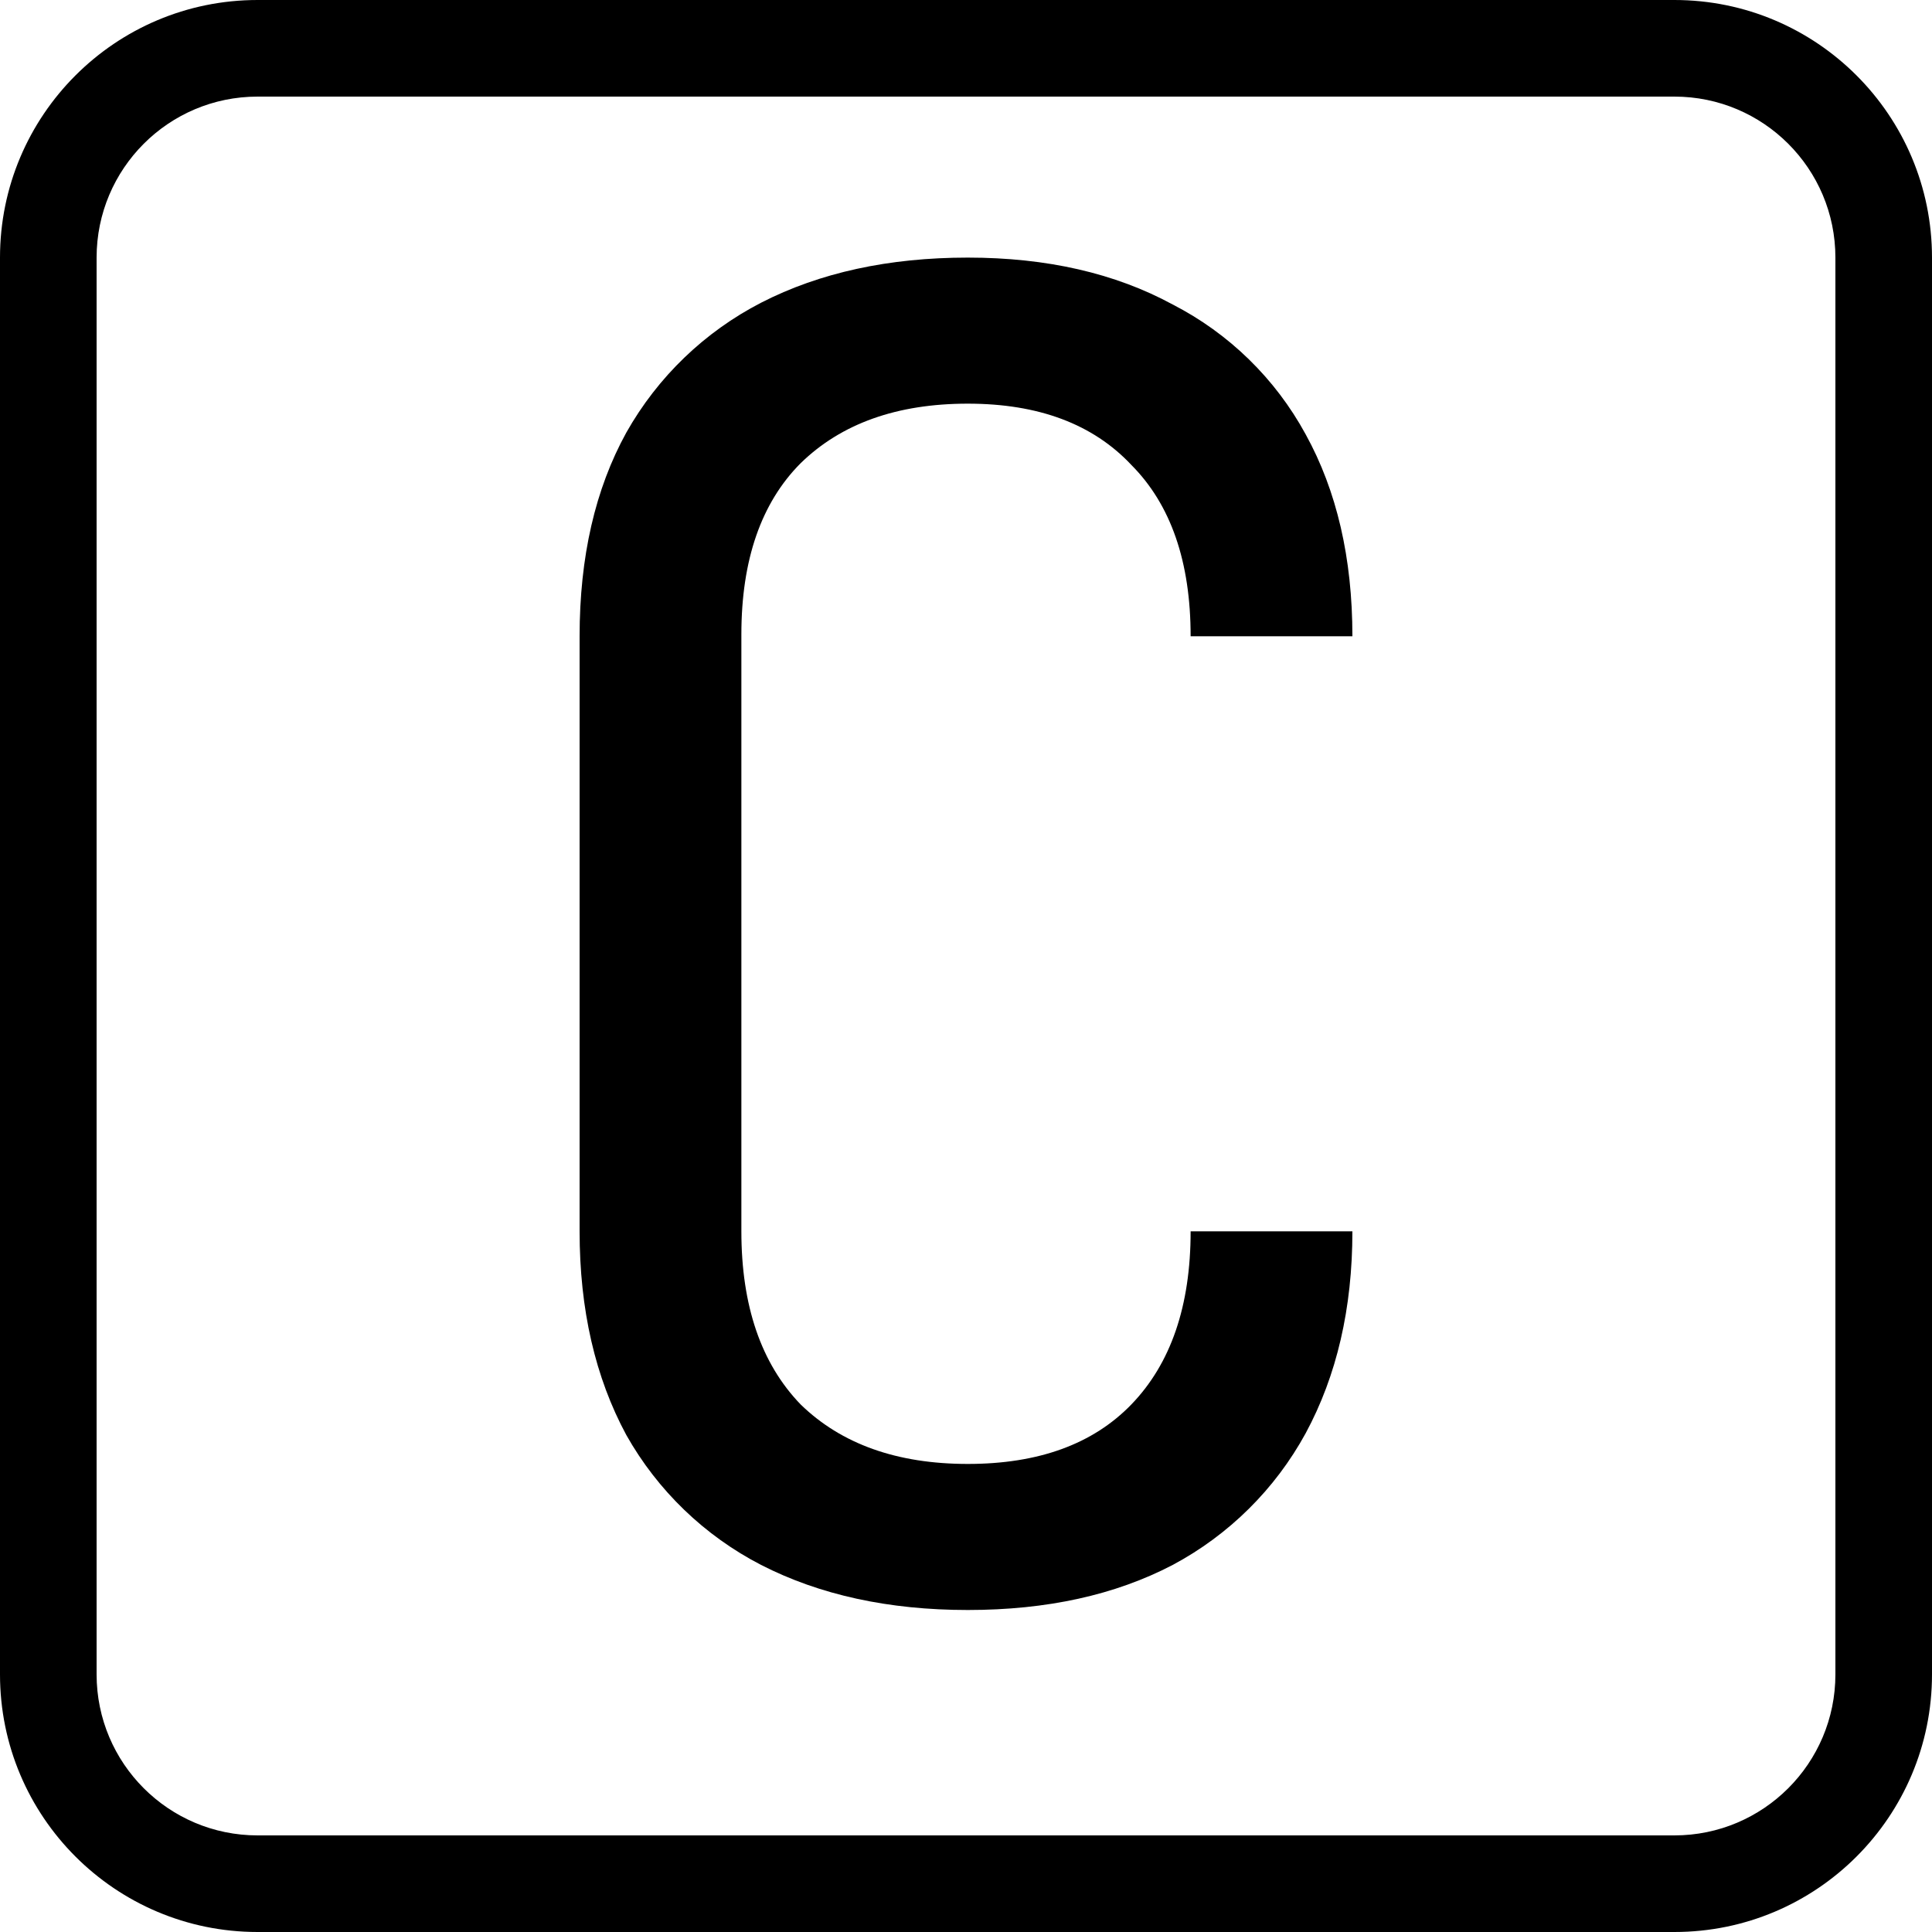
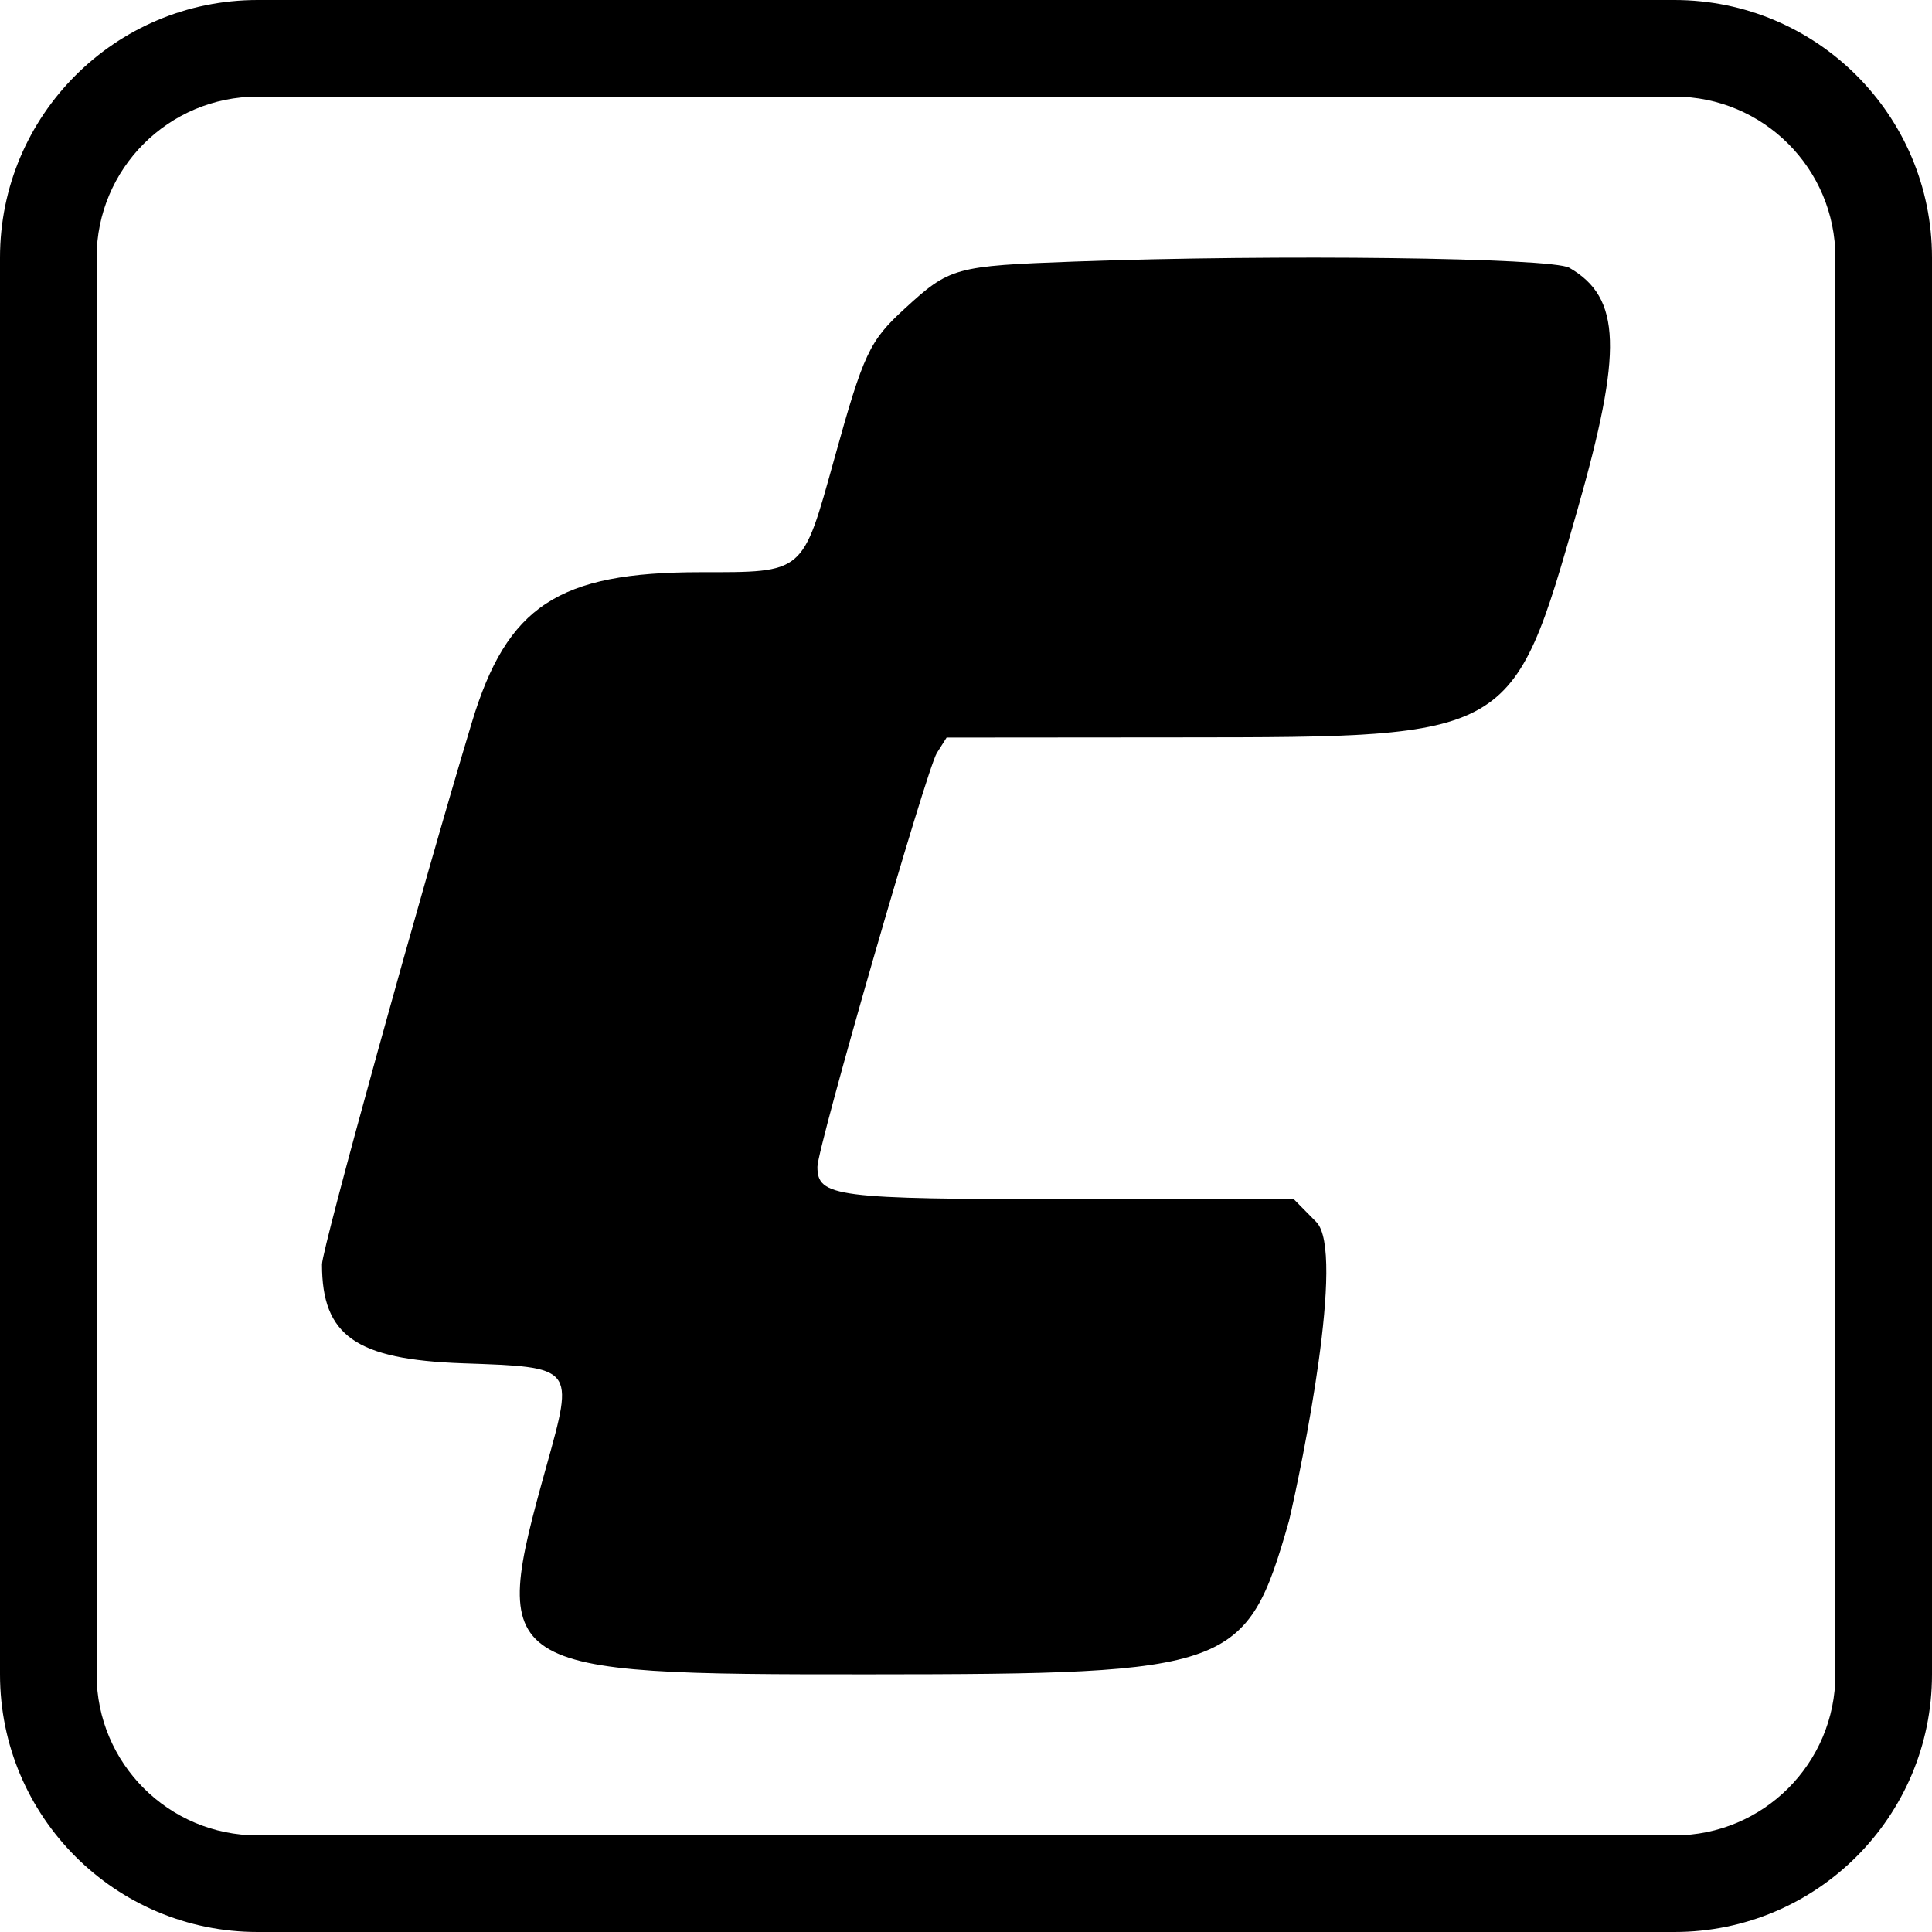
<svg xmlns="http://www.w3.org/2000/svg" width="30" height="30" fill="currentColor" viewBox="0 0 30 30">
  <g>
    <g>
      <path fill-rule="evenodd" d="M26 1.5H4A2.5 2.5 0 0 0 1.5 4v22A2.5 2.5 0 0 0 4 28.5h22a2.5 2.5 0 0 0 2.5-2.5V4A2.5 2.5 0 0 0 26 1.5ZM4 0a4 4 0 0 0-4 4v22a4 4 0 0 0 4 4h22a4 4 0 0 0 4-4V4a4 4 0 0 0-4-4H4Z" clip-rule="evenodd" />
-       <path d="M15.028 25c-1.228 0-2.298-.233-3.21-.7a5.073 5.073 0 0 1-2.092-2.016C9.242 21.388 9 20.334 9 19.12V9.88c0-1.232.242-2.287.726-3.164A5.073 5.073 0 0 1 11.819 4.7c.911-.467 1.981-.7 3.209-.7s2.288.243 3.181.728a4.897 4.897 0 0 1 2.065 2.016c.484.877.726 1.923.726 3.136h-2.512c0-1.157-.307-2.044-.92-2.66-.596-.635-1.442-.952-2.54-.952s-1.963.308-2.595.924c-.614.616-.921 1.503-.921 2.66v9.268c0 1.157.307 2.053.92 2.688.633.616 1.498.924 2.596.924s1.944-.308 2.54-.924c.613-.635.92-1.53.92-2.688H21c0 1.195-.242 2.24-.726 3.136A5.074 5.074 0 0 1 18.21 24.3c-.893.467-1.953.7-3.181.7Z" />
+       <path d="M14.047 4.794c.701-.644.777-.665 2.65-.733 3.134-.114 7.4-.06 7.672.097.806.466.832 1.284.123 3.767-1.008 3.528-.999 3.522-6.133 3.525l-3.66.003-.152.24c-.158.25-1.854 6.126-1.854 6.425 0 .467.277.503 3.933.503h3.464l.35.355c.456.462-.219 3.765-.425 4.643-.66 2.304-.863 2.378-6.51 2.38-5.83.004-5.909-.047-5.019-3.237.431-1.546.442-1.532-1.304-1.593C5.524 21.11 5 20.742 5 19.633c0-.24 1.536-5.794 2.326-8.412.547-1.813 1.342-2.336 3.55-2.336 1.62 0 1.58.033 2.078-1.756.456-1.643.546-1.834 1.093-2.335Z" />
    </g>
  </g>
</svg>
